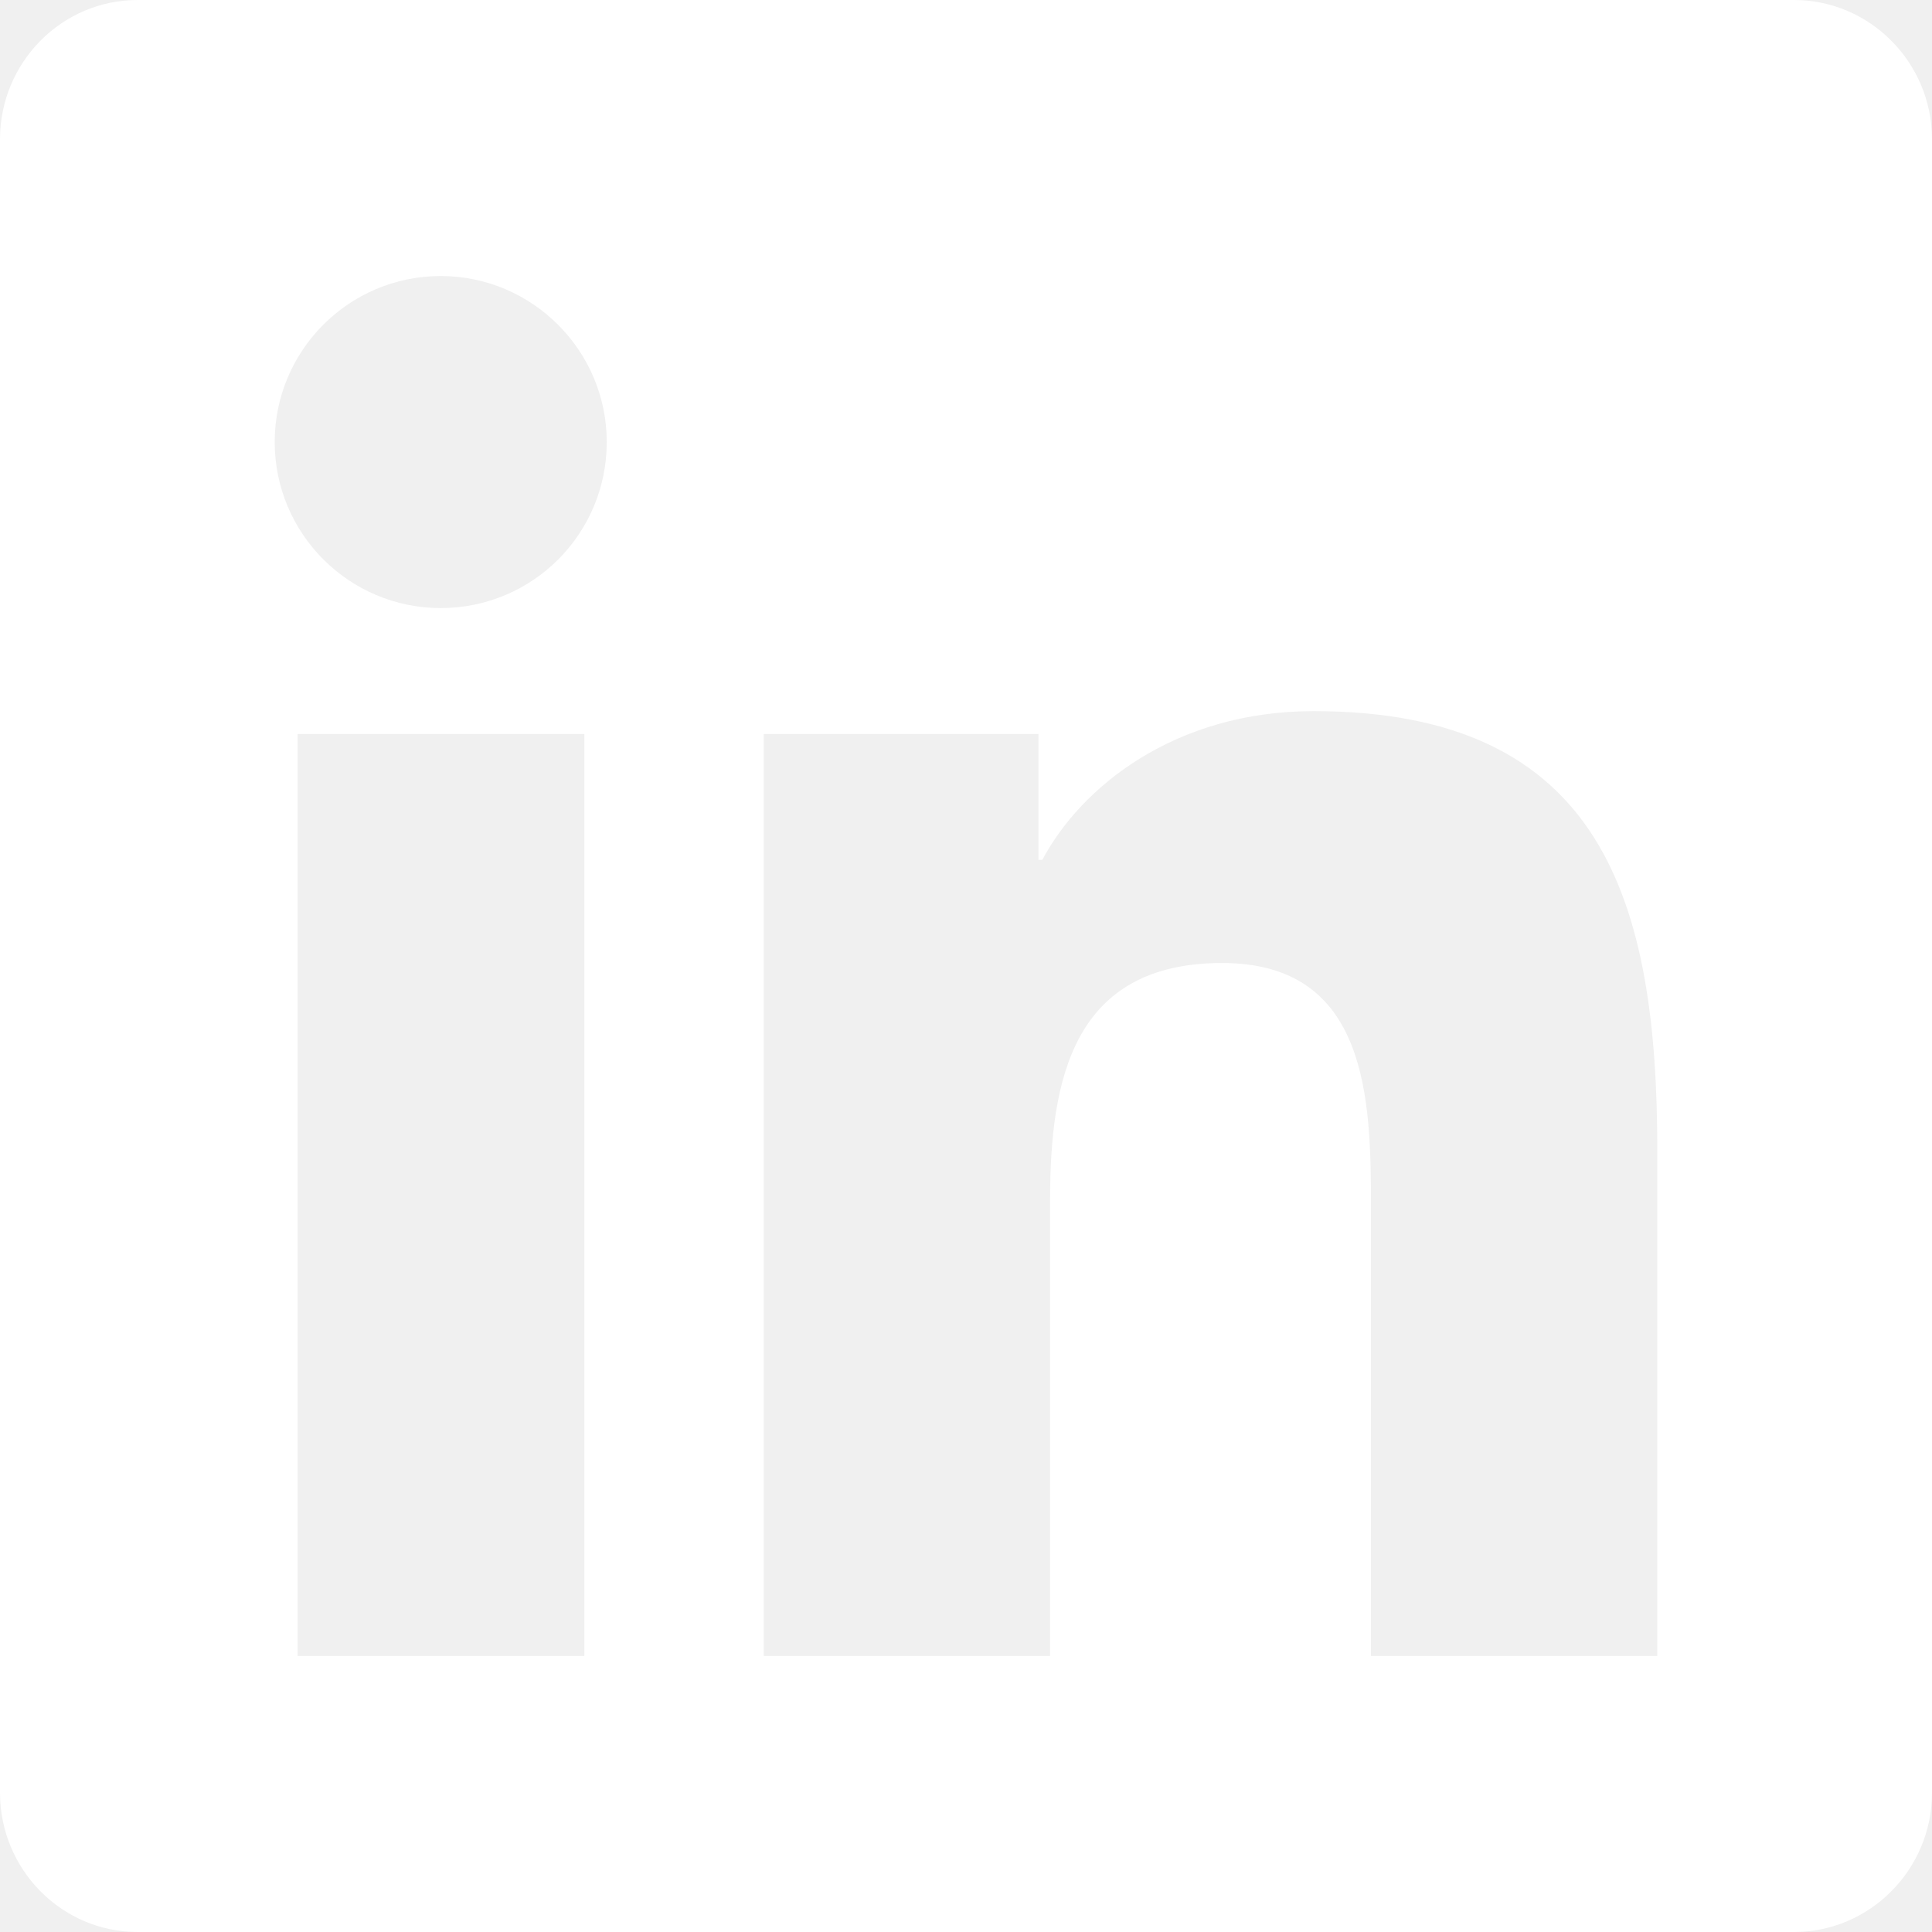
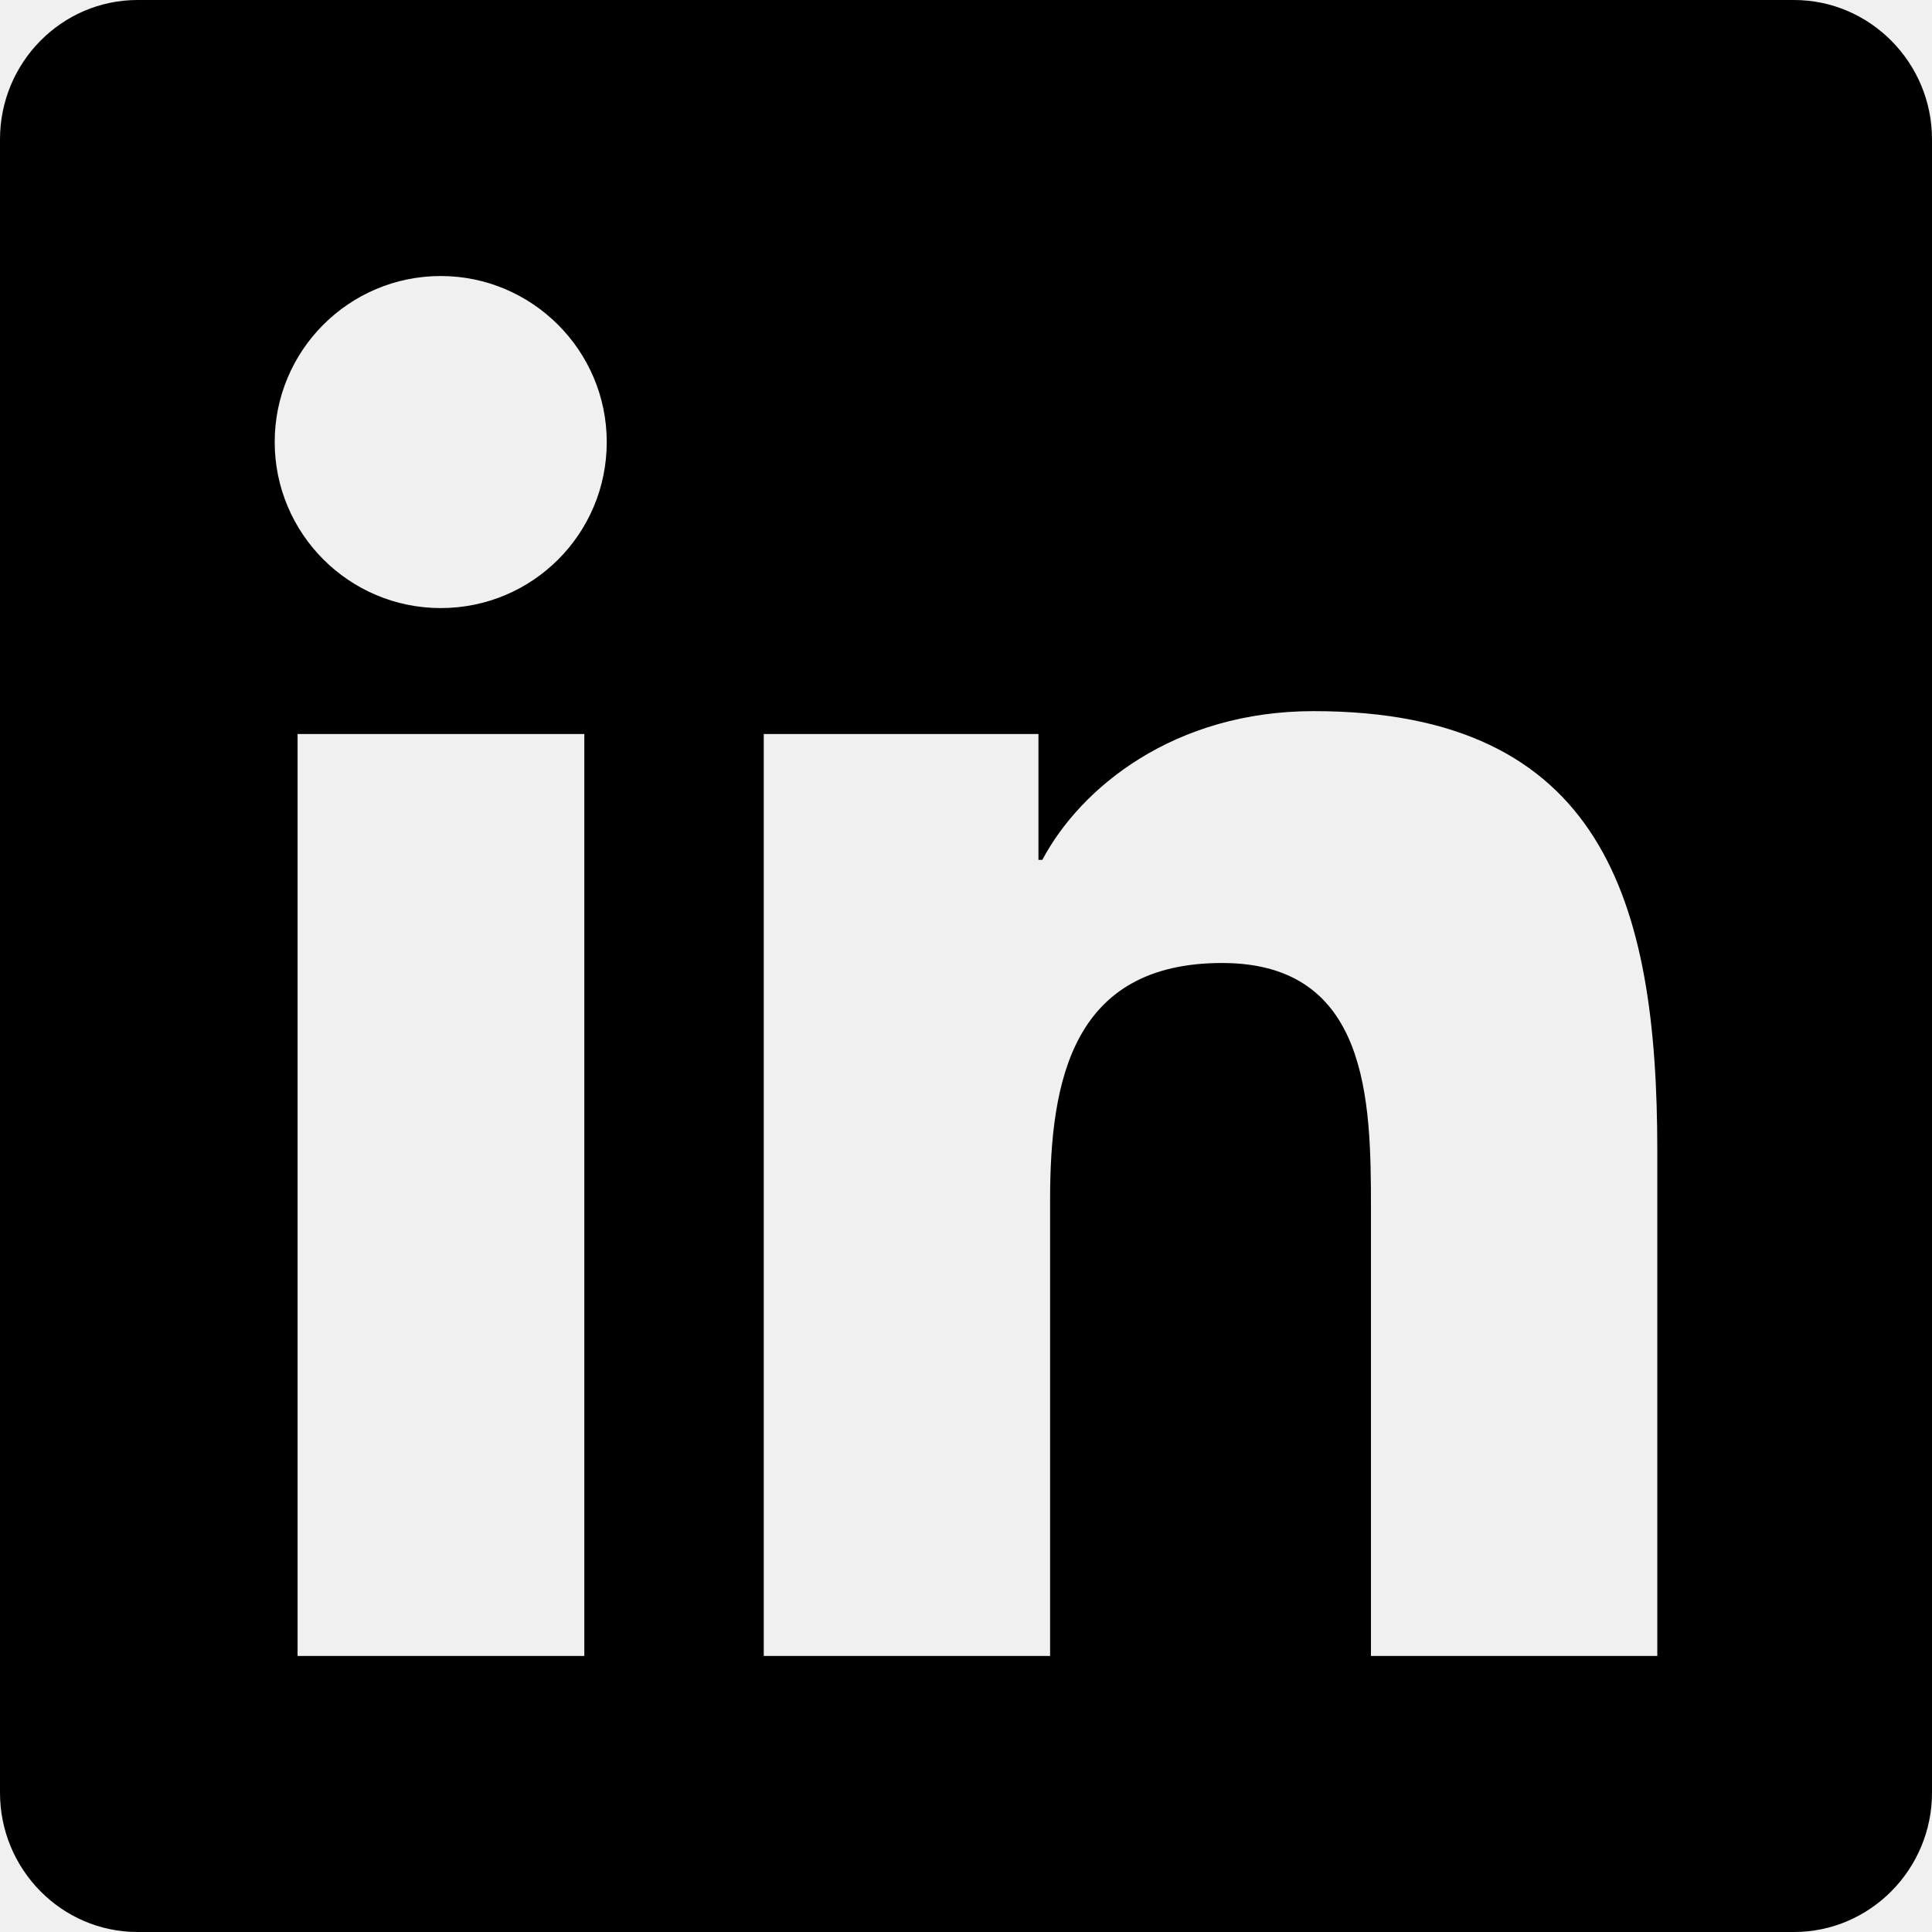
<svg xmlns="http://www.w3.org/2000/svg" id="linkedIn" width="38" height="38" viewBox="0 0 38 38">
-   <path d="M35.286 0H2.706C1.213 0 0 1.23 0 2.74V35.26C0 36.77 1.213 38 2.706 38H35.286C36.779 38 38 36.77 38 35.26V2.74C38 1.23 36.779 0 35.286 0ZM11.485 32.571H5.853V14.437H11.493V32.571H11.485ZM8.669 11.96C6.862 11.96 5.403 10.492 5.403 8.694C5.403 6.896 6.862 5.429 8.669 5.429C10.467 5.429 11.934 6.896 11.934 8.694C11.934 10.501 10.475 11.96 8.669 11.96ZM32.597 32.571H26.965V23.75C26.965 21.646 26.922 18.941 24.038 18.941C21.104 18.941 20.654 21.231 20.654 23.597V32.571H15.022V14.437H20.425V16.913H20.501C21.256 15.488 23.097 13.987 25.837 13.987C31.537 13.987 32.597 17.745 32.597 22.63V32.571Z" fill="white" />
+   <path d="M35.286 0H2.706C1.213 0 0 1.23 0 2.74V35.26C0 36.77 1.213 38 2.706 38H35.286C36.779 38 38 36.77 38 35.26V2.74C38 1.23 36.779 0 35.286 0ZM11.485 32.571H5.853V14.437H11.493V32.571H11.485ZM8.669 11.96C6.862 11.96 5.403 10.492 5.403 8.694C5.403 6.896 6.862 5.429 8.669 5.429C10.467 5.429 11.934 6.896 11.934 8.694C11.934 10.501 10.475 11.96 8.669 11.96ZM32.597 32.571H26.965V23.75C26.965 21.646 26.922 18.941 24.038 18.941C21.104 18.941 20.654 21.231 20.654 23.597V32.571H15.022V14.437H20.425V16.913H20.501C21.256 15.488 23.097 13.987 25.837 13.987C31.537 13.987 32.597 17.745 32.597 22.63V32.571Z" />
</svg>
